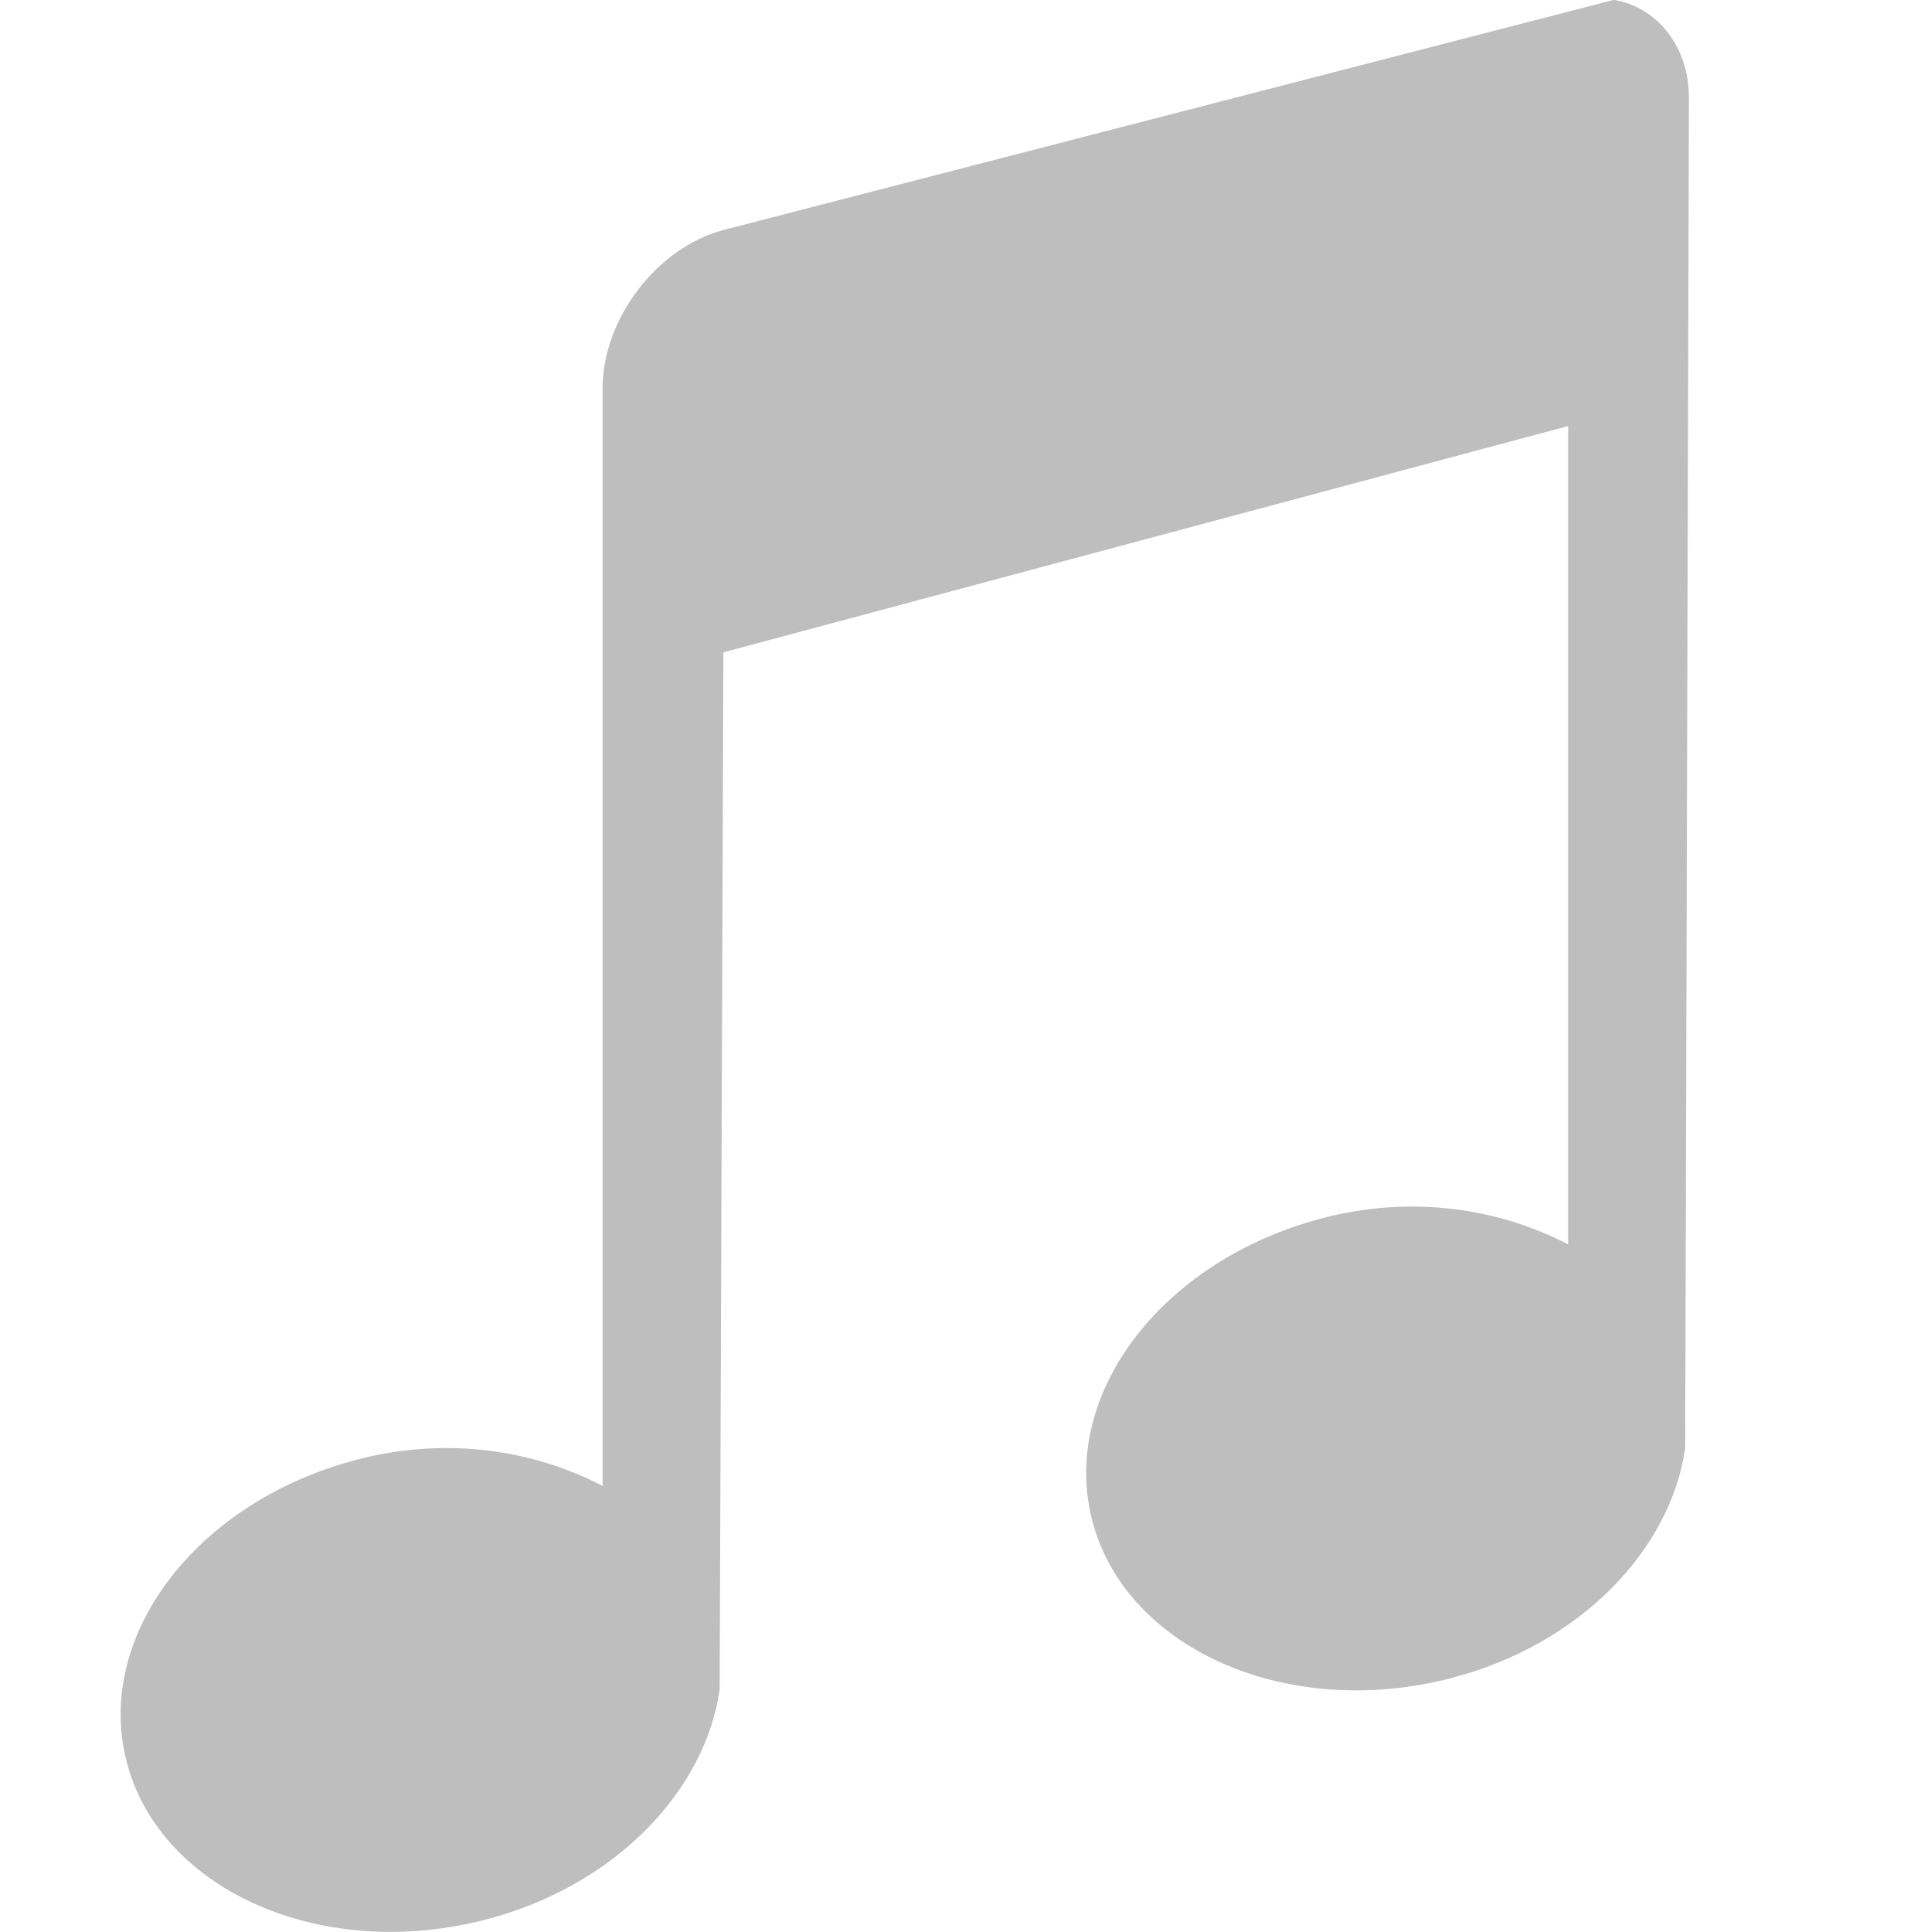
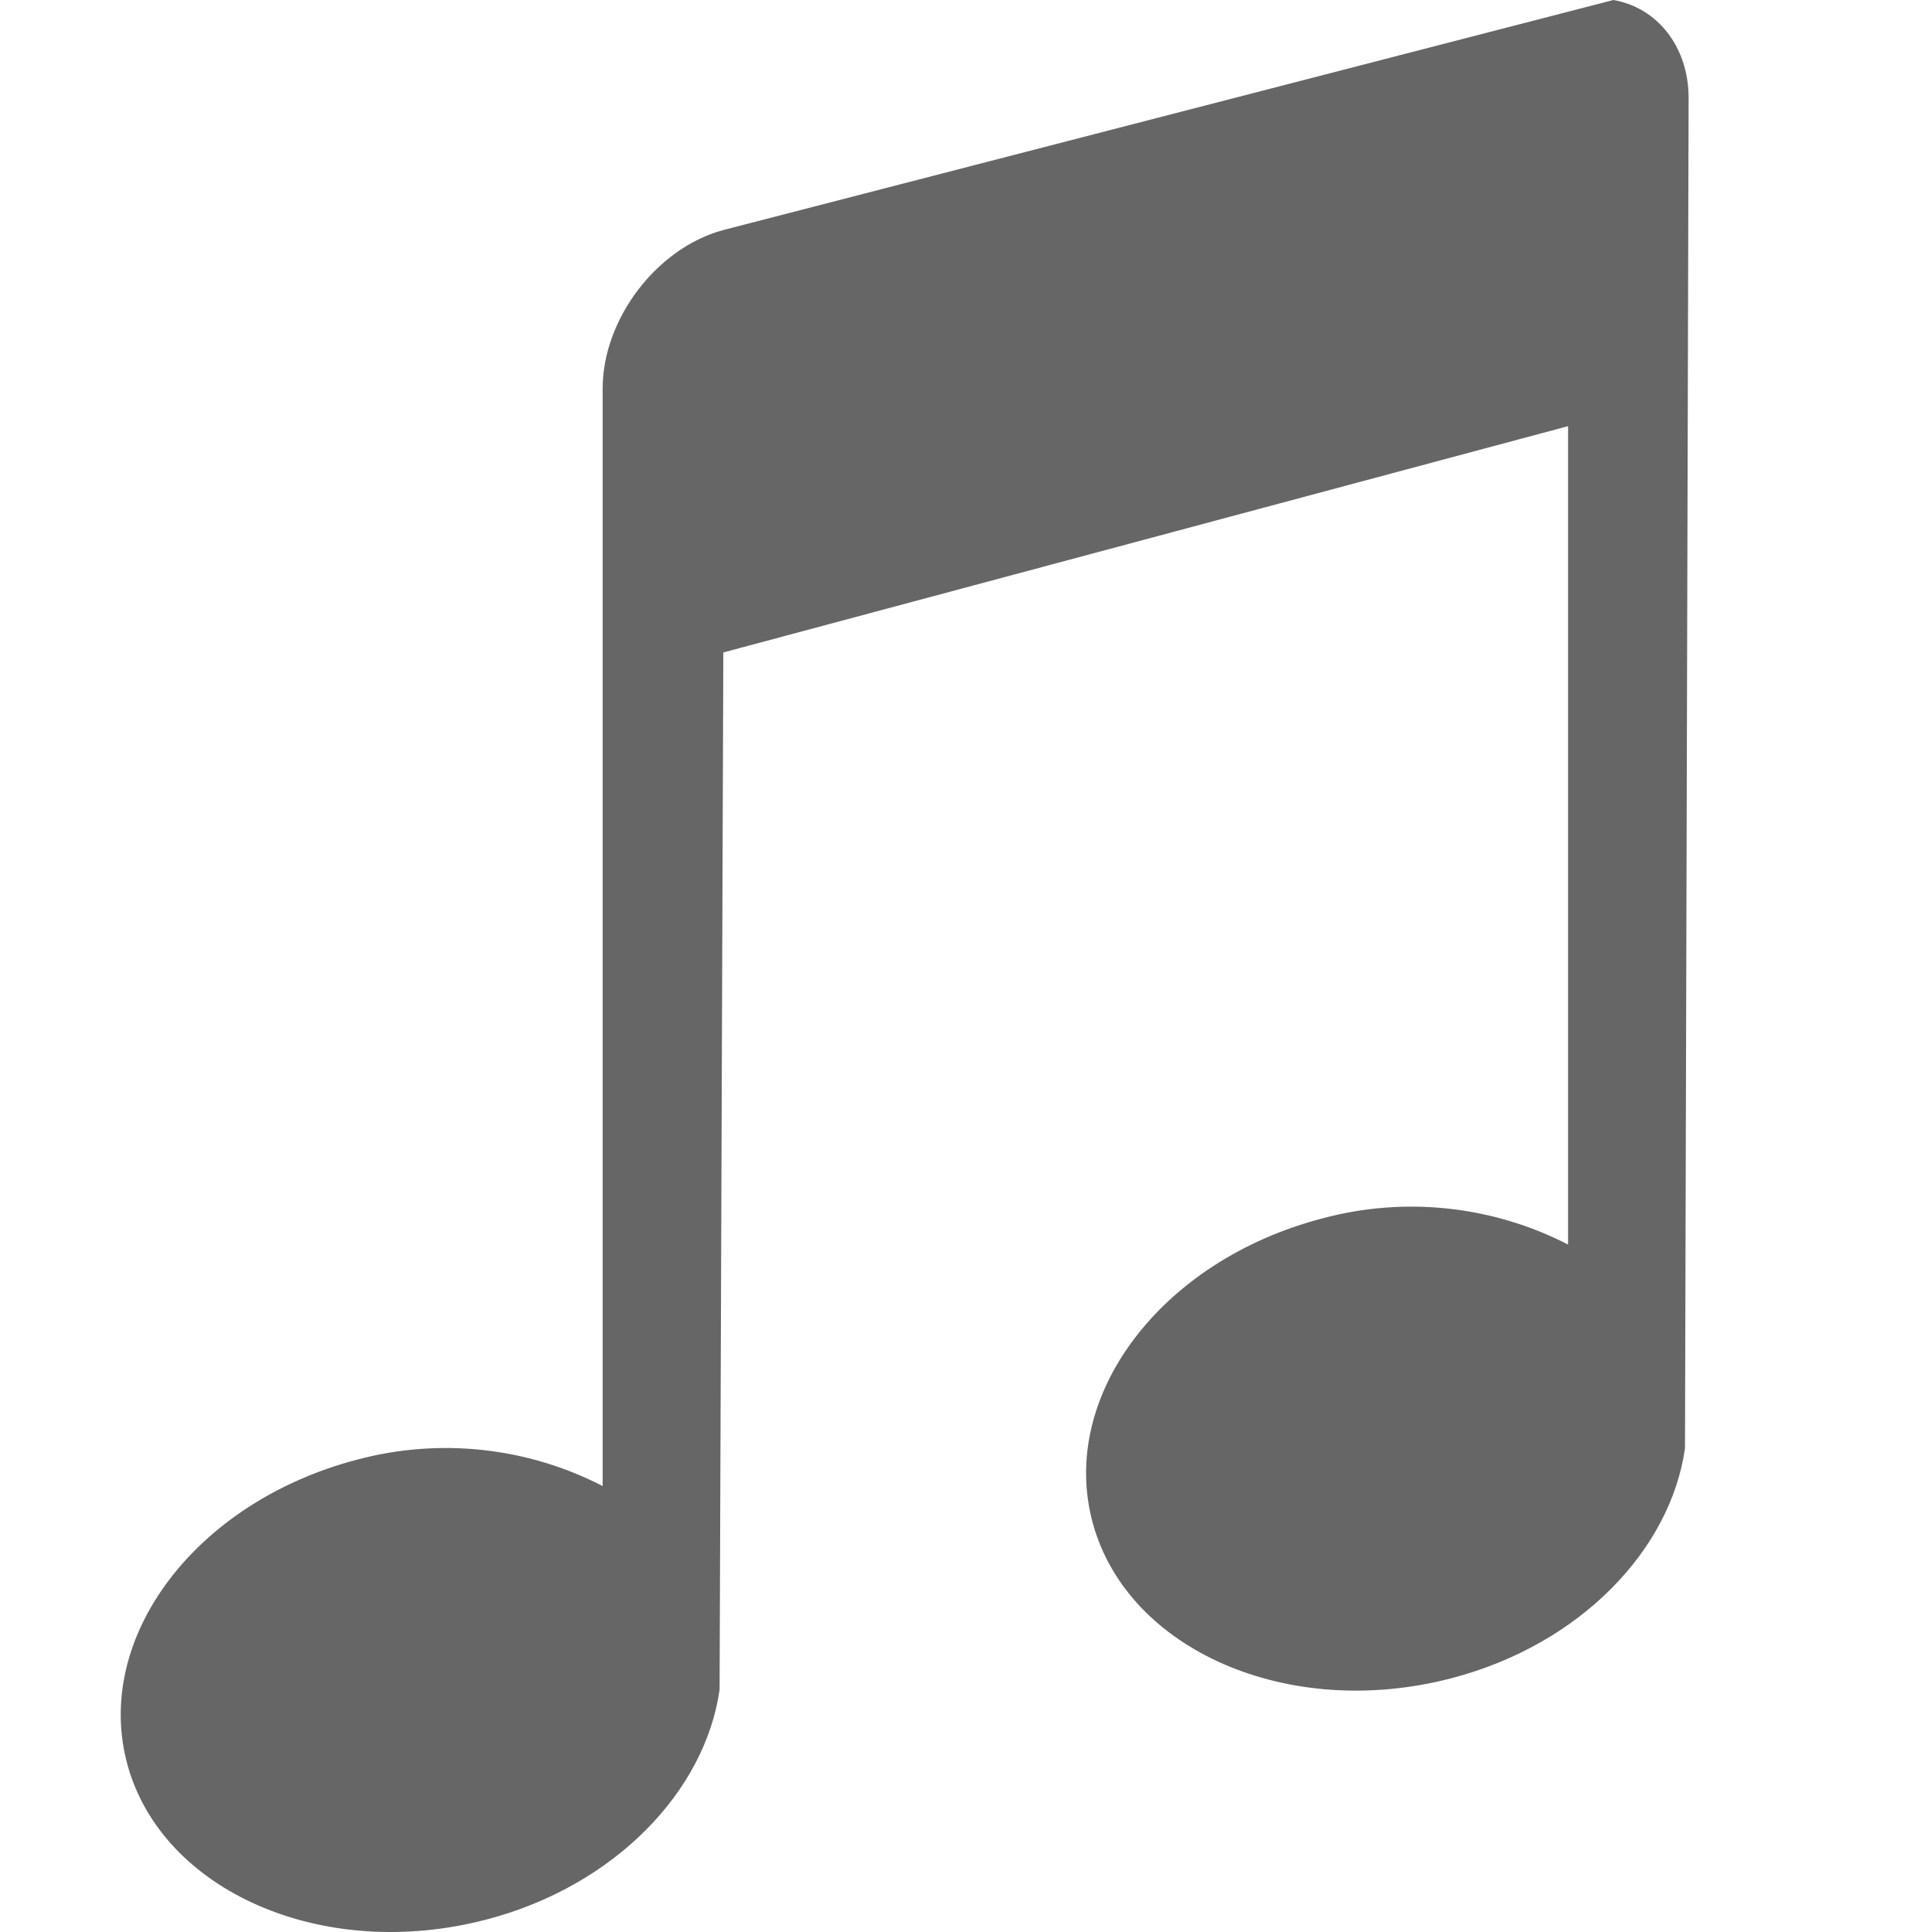
- <svg xmlns="http://www.w3.org/2000/svg" height="16.008" id="svg7384" version="1.1" width="16">
-   <defs id="defs7386">
-     <filter color-interpolation-filters="sRGB" id="filter7554">
-       <feBlend id="feBlend7556" in2="BackgroundImage" mode="darken" />
-     </filter>
-   </defs>
-   <g id="layer9" style="display:inline" transform="translate(-693.0004,478)" />
-   <g id="layer10" style="display:inline" transform="translate(-693.0004,478)" />
-   <g id="layer11" transform="translate(-693.0004,478)" />
-   <g id="layer13" style="display:inline" transform="translate(-693.0004,478)" />
-   <g id="layer14" transform="translate(-693.0004,478)">
-     <path d="m 706.369,-478 -7.375,1.906 c -0.554,0.148 -1,0.739 -1,1.312 l 0,9.094 c -0.562,-0.294 -1.283,-0.413 -2.031,-0.219 -1.35,0.351 -2.196,1.484 -1.906,2.531 0.289,1.047 1.619,1.632 2.969,1.281 1.077,-0.28 1.819,-1.071 1.938,-1.906 l 0.031,-8.594 7,-1.875 0,6.781 c -0.562,-0.294 -1.283,-0.413 -2.031,-0.219 -1.35,0.351 -2.196,1.484 -1.906,2.531 0.289,1.047 1.619,1.632 2.969,1.281 1.077,-0.28 1.819,-1.071 1.938,-1.906 l 0.031,-11.188 c 0,-0.43 -0.266,-0.752 -0.625,-0.812 z" id="path16590" style="color:#bebebe;fill:#bebebe;fill-opacity:1;fill-rule:nonzero;stroke:none;stroke-width:1;marker:none;visibility:visible;display:inline;overflow:visible;enable-background:accumulate" />
+ <svg xmlns="http://www.w3.org/2000/svg" height="16.008" width="16" id="svg2" version="1.1">
+   <defs id="defs10" />
+   <g color="#bebebe" transform="translate(-1033 267)" id="g4">
+     <path d="M1046.37-267l-7.376 1.906c-.554.149-1 .74-1 1.313v9.094a2.84 2.84 0 0 0-2.03-.22c-1.35.351-2.196 1.485-1.907 2.532.29 1.047 1.619 1.632 2.969 1.281 1.076-.28 1.819-1.071 1.937-1.906l.031-8.594 7-1.875v6.781a2.84 2.84 0 0 0-2.031-.218c-1.35.35-2.196 1.484-1.906 2.531.289 1.047 1.619 1.632 2.968 1.281 1.077-.28 1.82-1.071 1.938-1.906l.03-11.188c0-.43-.265-.751-.624-.812z" fill="#666" overflow="visible" style="marker:none" id="path6" />
  </g>
-   <g id="layer15" style="display:inline" transform="translate(-693.0004,478)" />
-   <g id="g71291" style="display:inline" transform="translate(-693.0004,478)" />
-   <g id="g4953" style="display:inline" transform="translate(-693.0004,478)" />
-   <g id="layer12" style="display:inline" transform="translate(-693.0004,478)" />
</svg>
